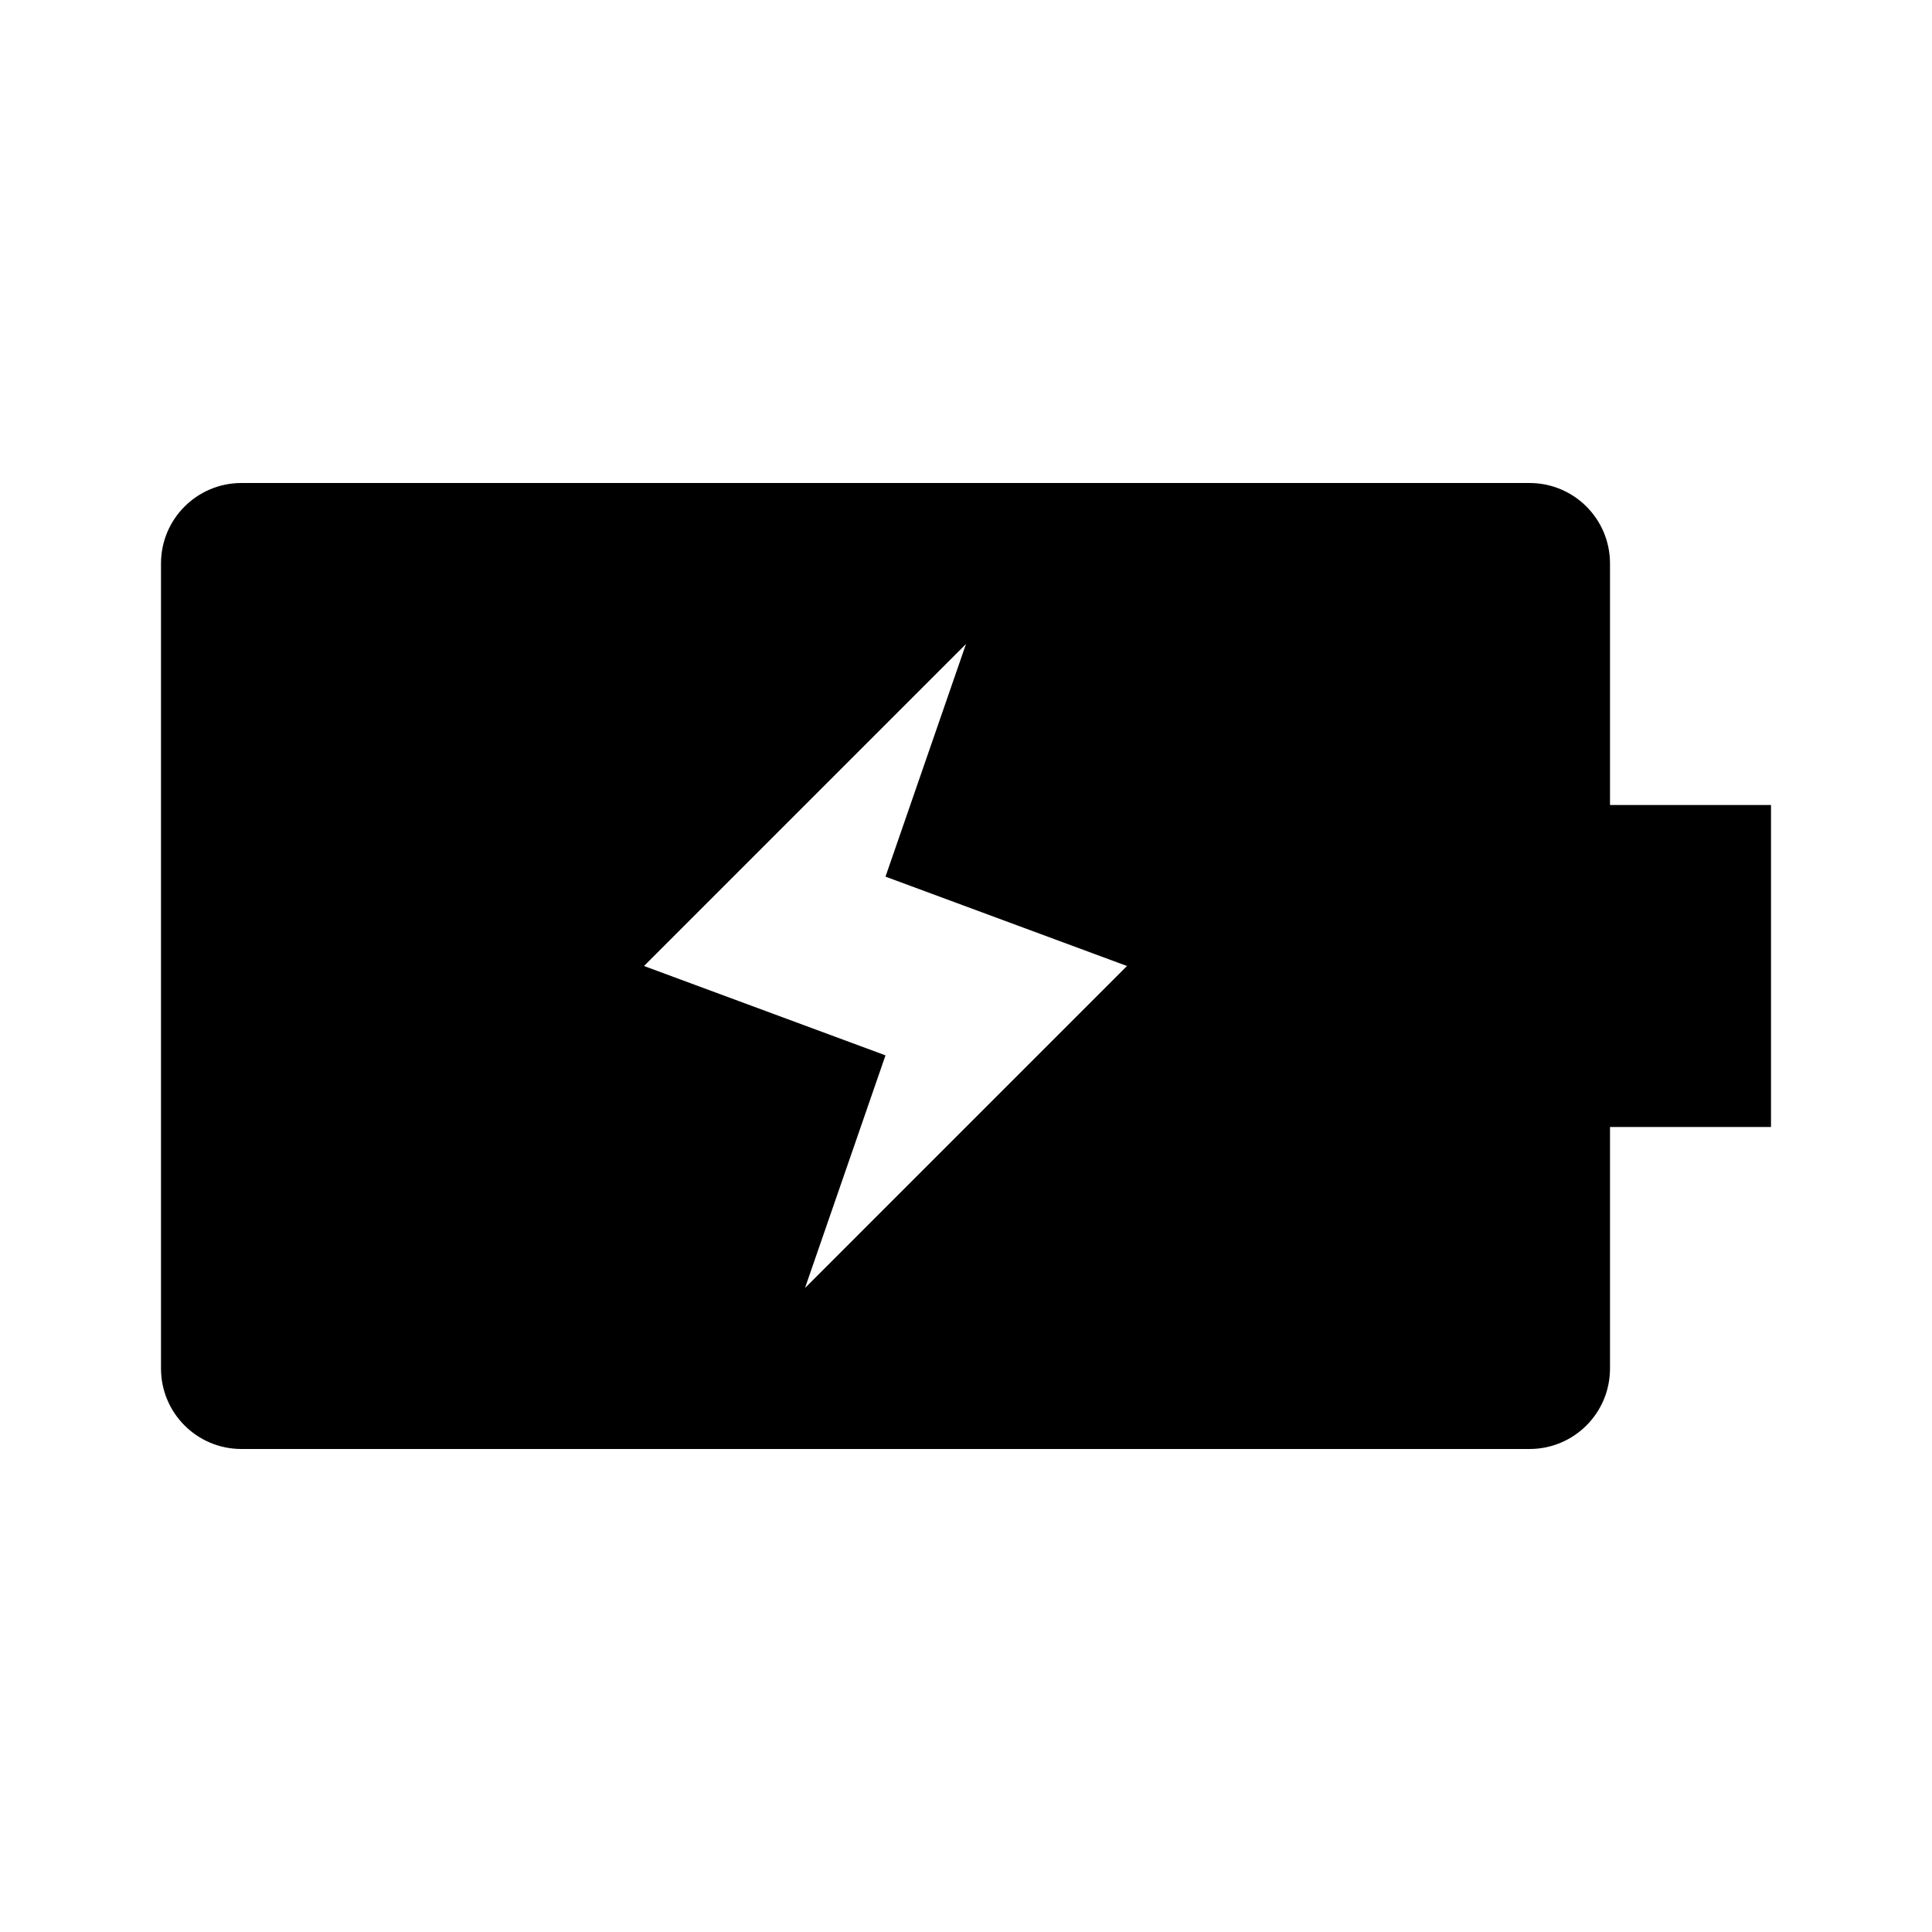
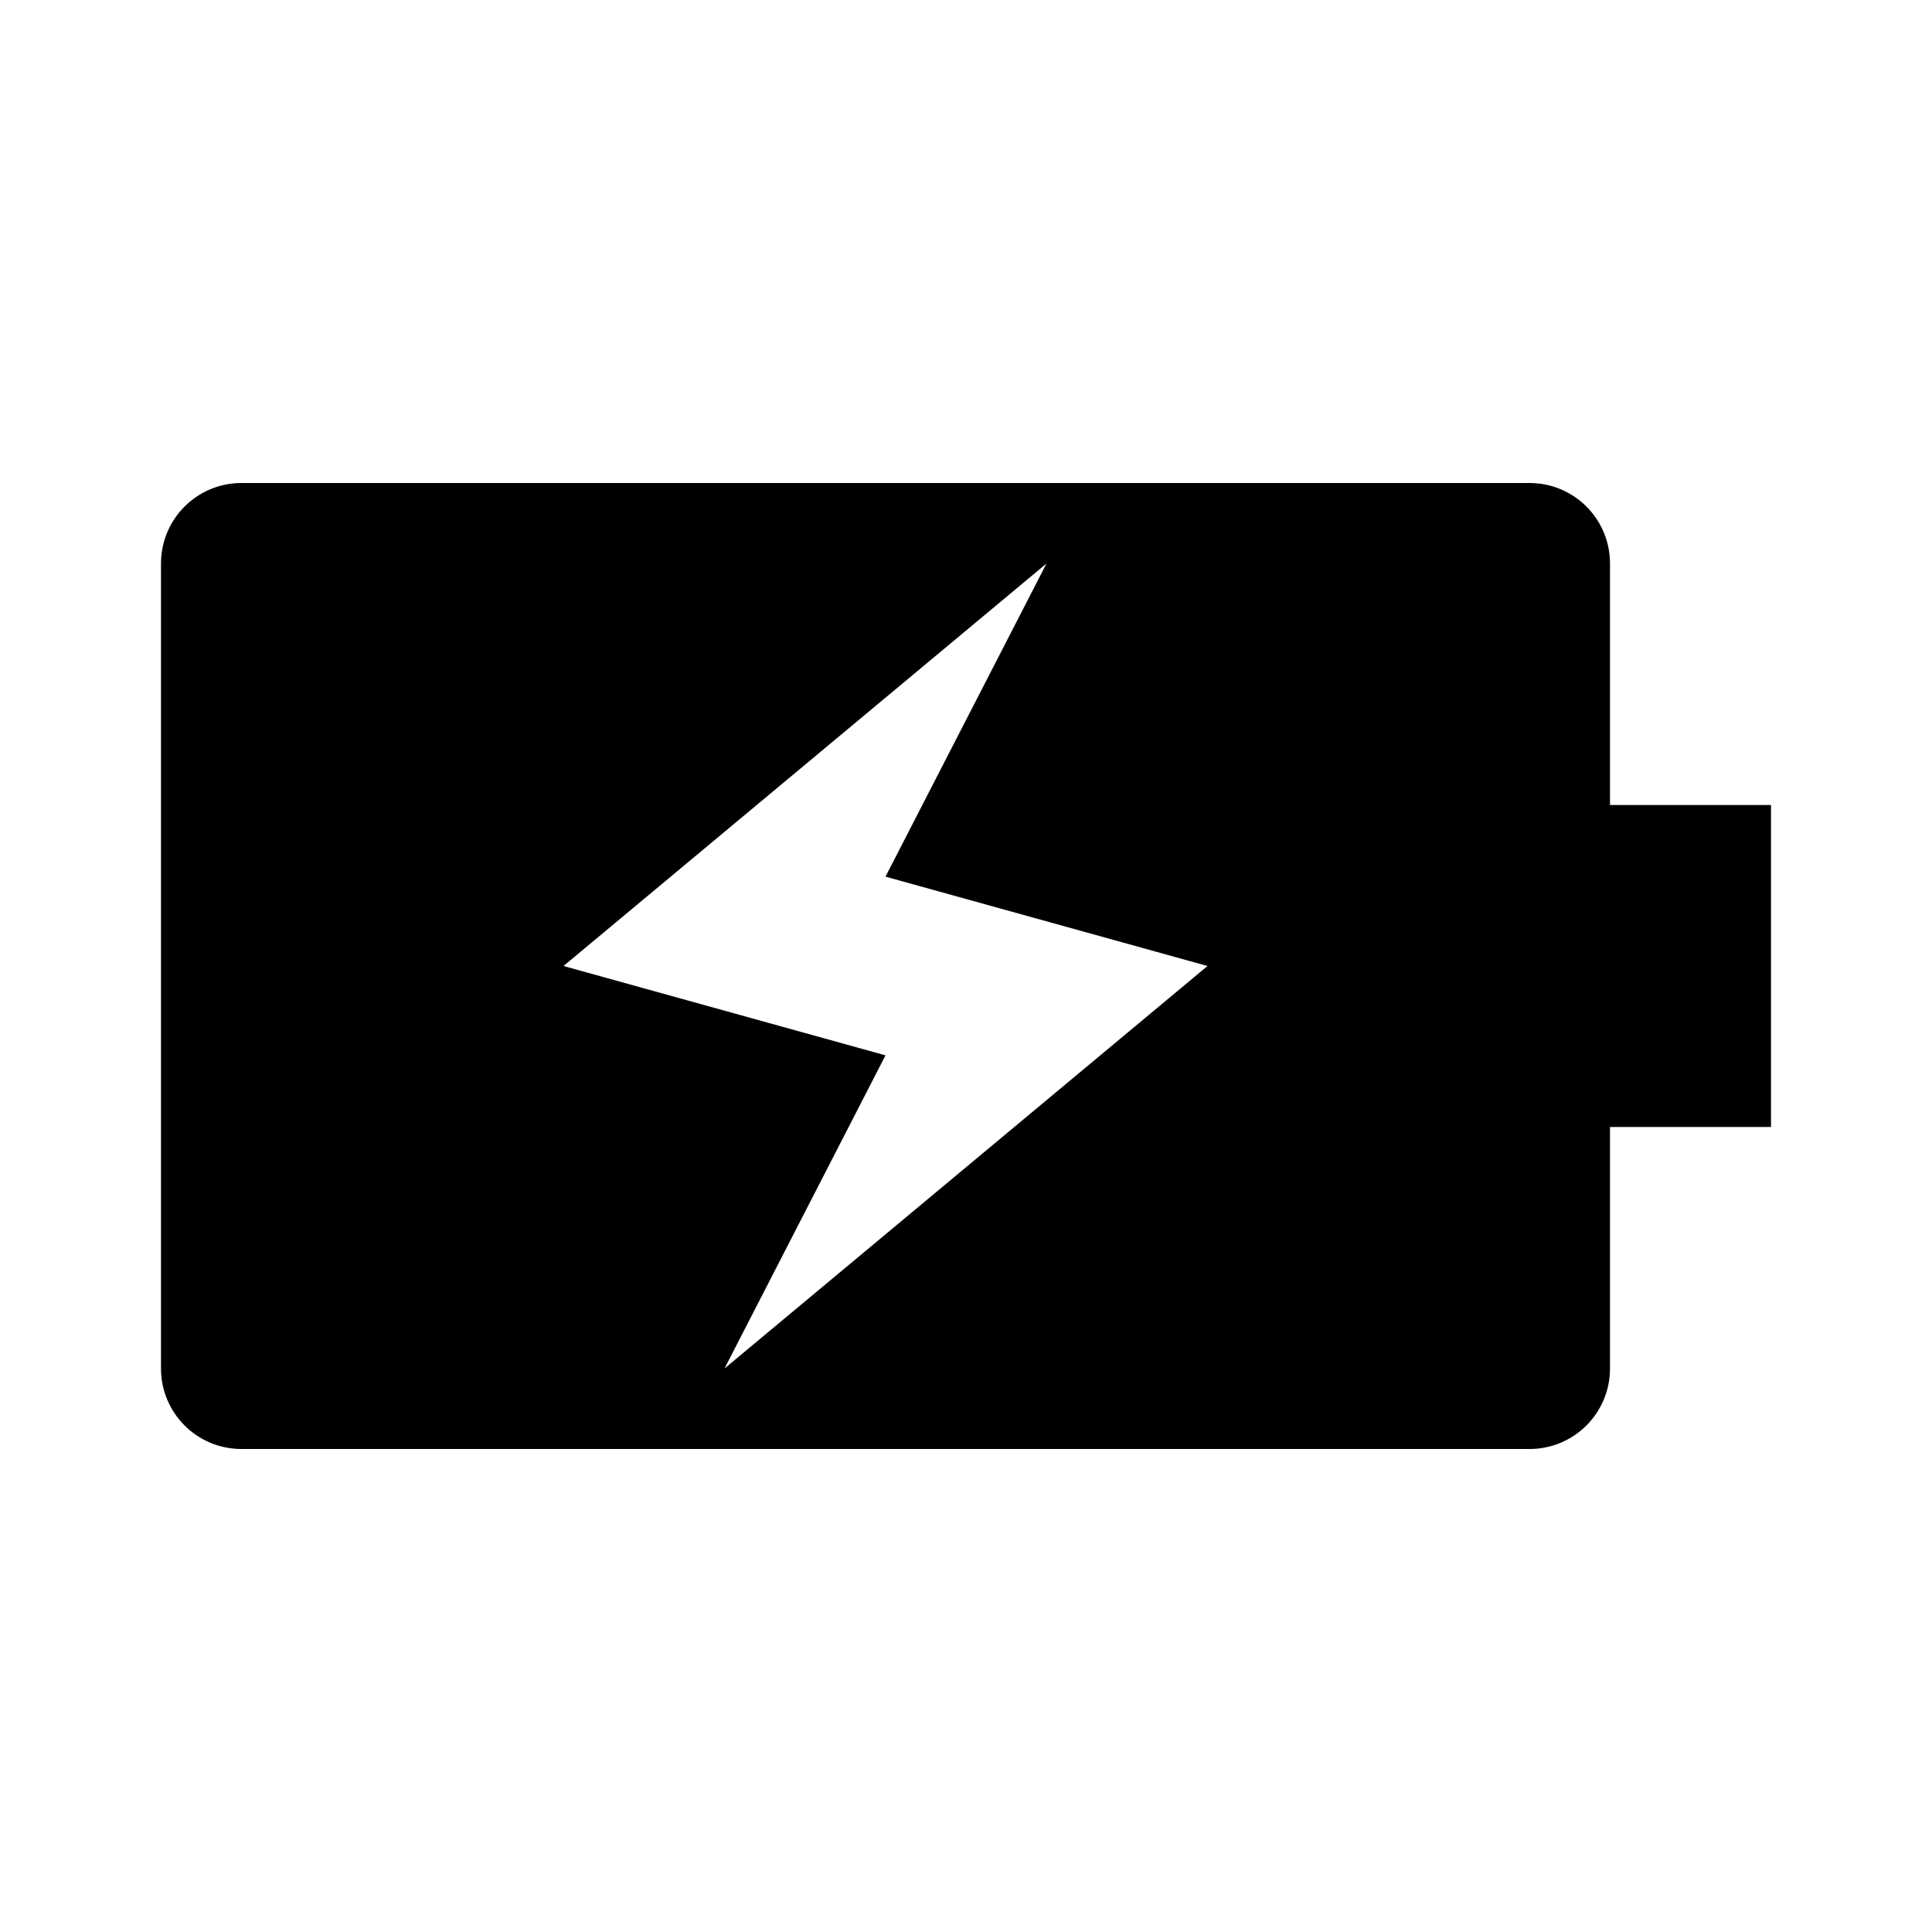
<svg xmlns="http://www.w3.org/2000/svg" width="24" height="24" viewBox="0 0 24 24">
-   <path d="M20,7c0-0.553-0.447-1-1-1H3C2.447,6,2,6.447,2,7v10c0,0.553,0.447,1,1,1h16c0.553,0,1-0.447,1-1v-3h2v-4h-2V7z M10,16 l1-2.89L8,12l4-4l-1,2.89L14,12L10,16z" />
+   <path d="M20,10V7c0-0.553-0.447-1-1-1H3C2.447,6,2,6.447,2,7v10c0,0.553,0.447,1,1,1h16c0.553,0,1-0.447,1-1v-3h2v-4H20z M9,17 l2-3.89L7,12l6-5l-2,3.89L15,12L9,17z" />
</svg>
